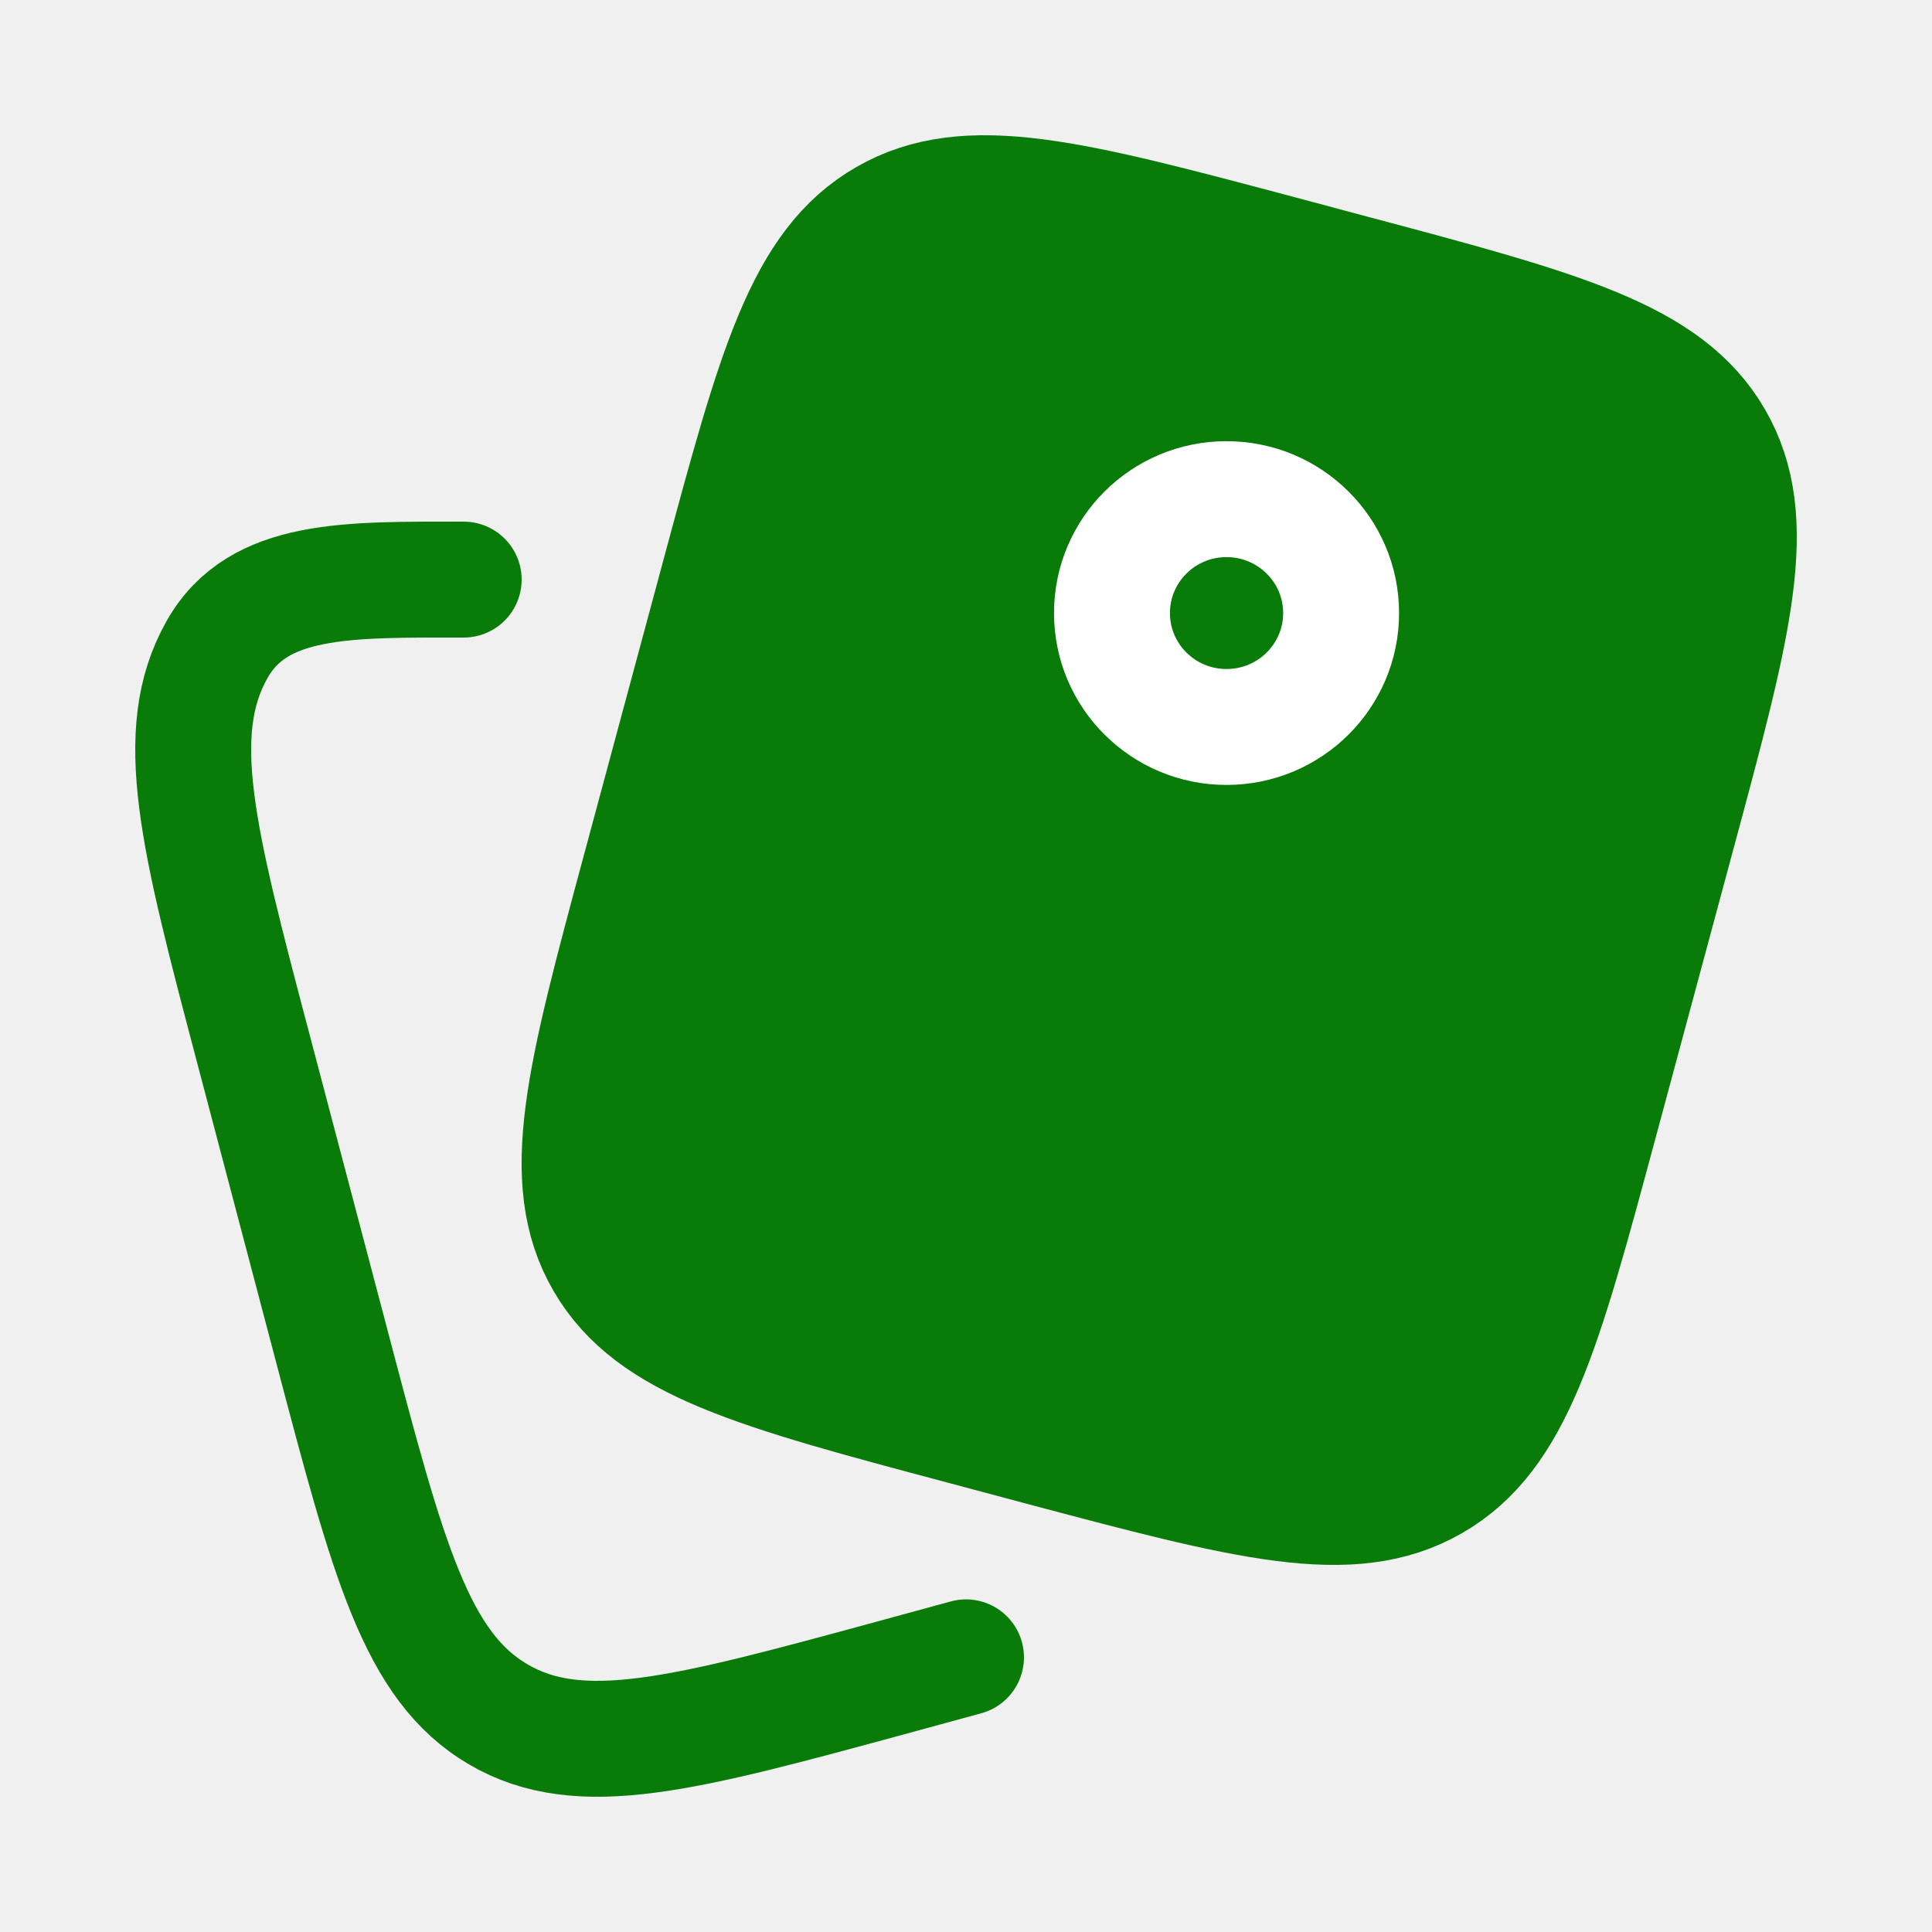
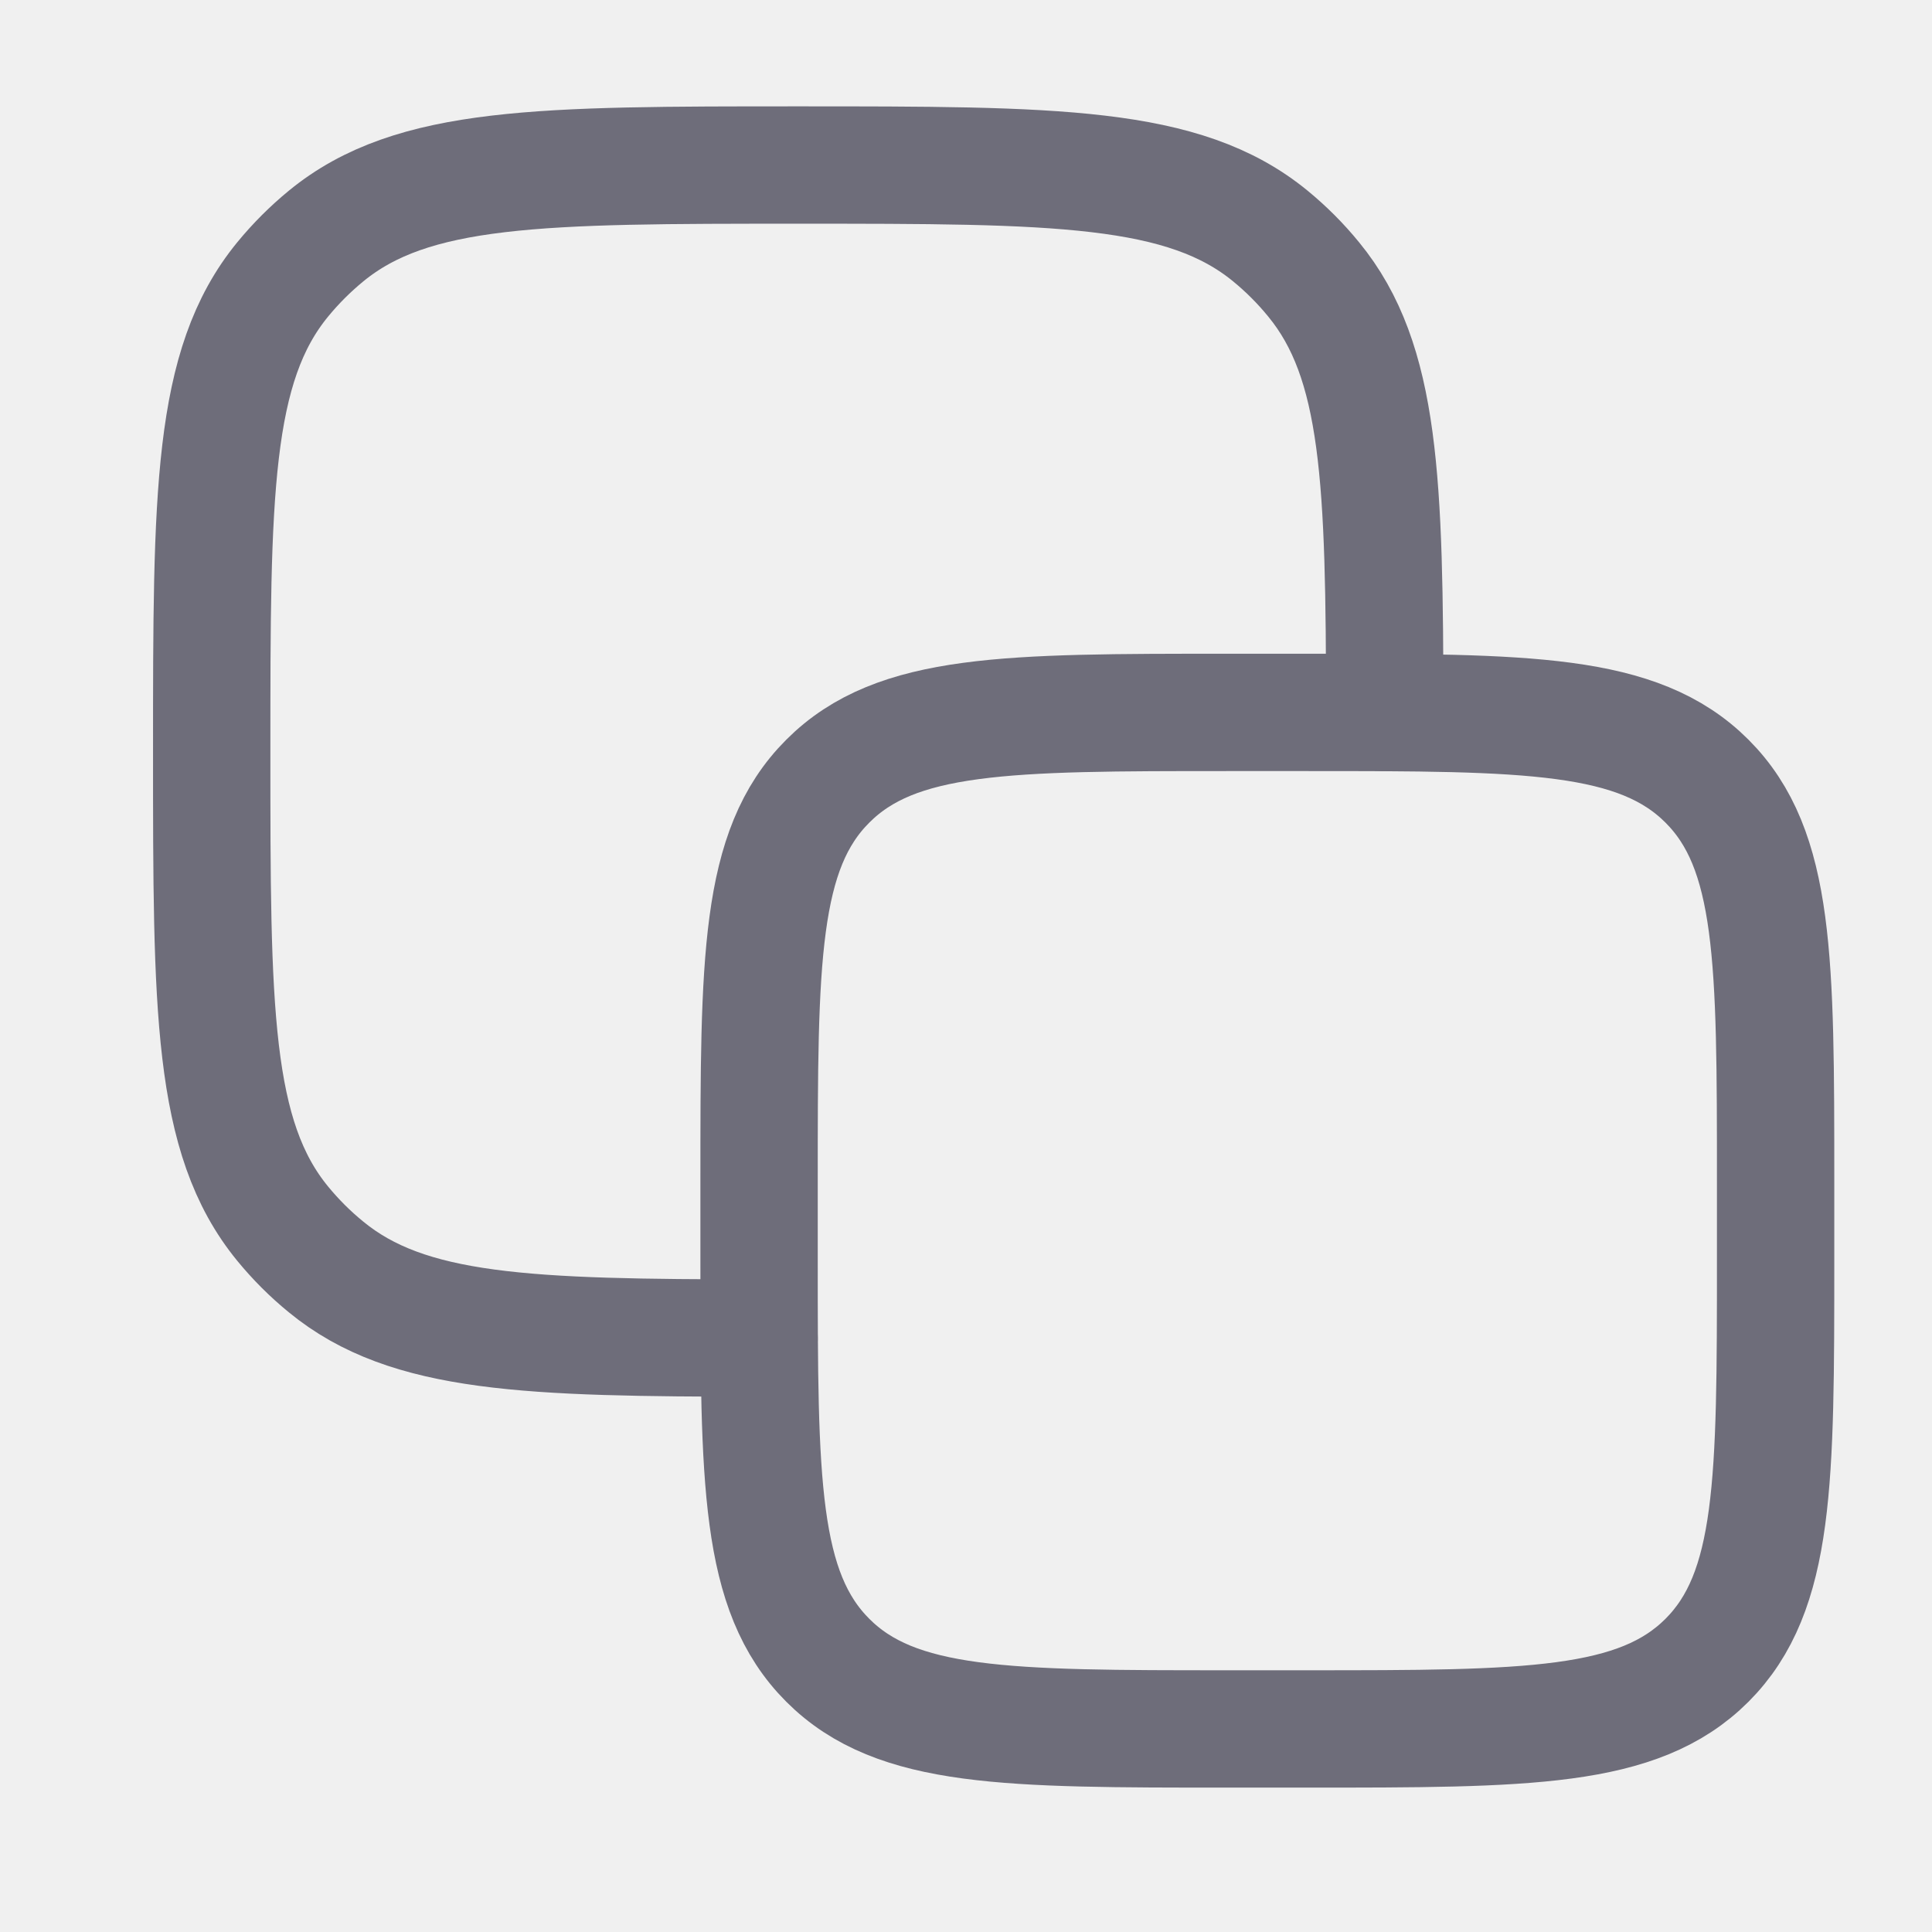
- <svg xmlns="http://www.w3.org/2000/svg" width="25" height="25" viewBox="0 0 25 25" fill="none">
-   <path d="M17.523 3.534L16.569 3.279C13.869 2.56 12.519 2.2 11.456 2.811C10.392 3.421 10.03 4.764 9.307 7.448L8.284 11.245C7.56 13.93 7.198 15.272 7.812 16.33C8.427 17.387 9.777 17.747 12.476 18.466L13.431 18.721C16.131 19.44 17.481 19.8 18.544 19.189C19.608 18.579 19.97 17.236 20.693 14.552L21.716 10.755C22.44 8.07 22.802 6.728 22.188 5.67C21.573 4.613 20.224 4.253 17.523 3.534Z" fill="#097B09" stroke="#097B09" stroke-width="1.5" />
-   <path d="M17.354 7.933C17.354 8.747 16.69 9.407 15.871 9.407C15.052 9.407 14.389 8.747 14.389 7.933C14.389 7.119 15.052 6.459 15.871 6.459C16.69 6.459 17.354 7.119 17.354 7.933Z" stroke="white" stroke-width="1.5" />
-   <path d="M12.5 21.446L11.548 21.706C8.854 22.439 7.507 22.806 6.446 22.183C5.385 21.561 5.024 20.192 4.303 17.455L3.282 13.583C2.56 10.846 2.199 9.477 2.812 8.399C3.342 7.466 4.5 7.5 6 7.5" stroke="#097B09" stroke-width="1.5" stroke-linecap="round" />
+ <svg xmlns="http://www.w3.org/2000/svg" width="19" height="19" viewBox="0 0 19 19" fill="none">
+   <path d="M7.465 11.62C7.465 9.445 7.465 8.357 8.141 7.682C8.816 7.006 9.904 7.006 12.079 7.006H12.848C15.023 7.006 16.111 7.006 16.787 7.682C17.462 8.357 17.462 9.445 17.462 11.62V12.389C17.462 14.564 17.462 15.652 16.787 16.328C16.111 17.003 15.023 17.003 12.848 17.003H12.079C9.904 17.003 8.816 17.003 8.141 16.328C7.465 15.652 7.465 14.564 7.465 12.389V11.62Z" stroke="#6E6D7A" stroke-width="1.154" stroke-linecap="round" stroke-linejoin="round" />
+   <path d="M13.618 7.006C13.616 4.732 13.581 3.554 12.919 2.748C12.792 2.592 12.649 2.449 12.493 2.321C11.642 1.623 10.378 1.623 7.85 1.623C5.322 1.623 4.058 1.623 3.207 2.321C3.051 2.449 2.908 2.592 2.78 2.748C2.082 3.599 2.082 4.863 2.082 7.391C2.082 9.919 2.082 11.183 2.78 12.034C2.908 12.19 3.051 12.333 3.207 12.46C4.013 13.122 5.191 13.157 7.465 13.159" stroke="#6E6D7A" stroke-width="1.154" stroke-linecap="round" stroke-linejoin="round" />
</svg>
